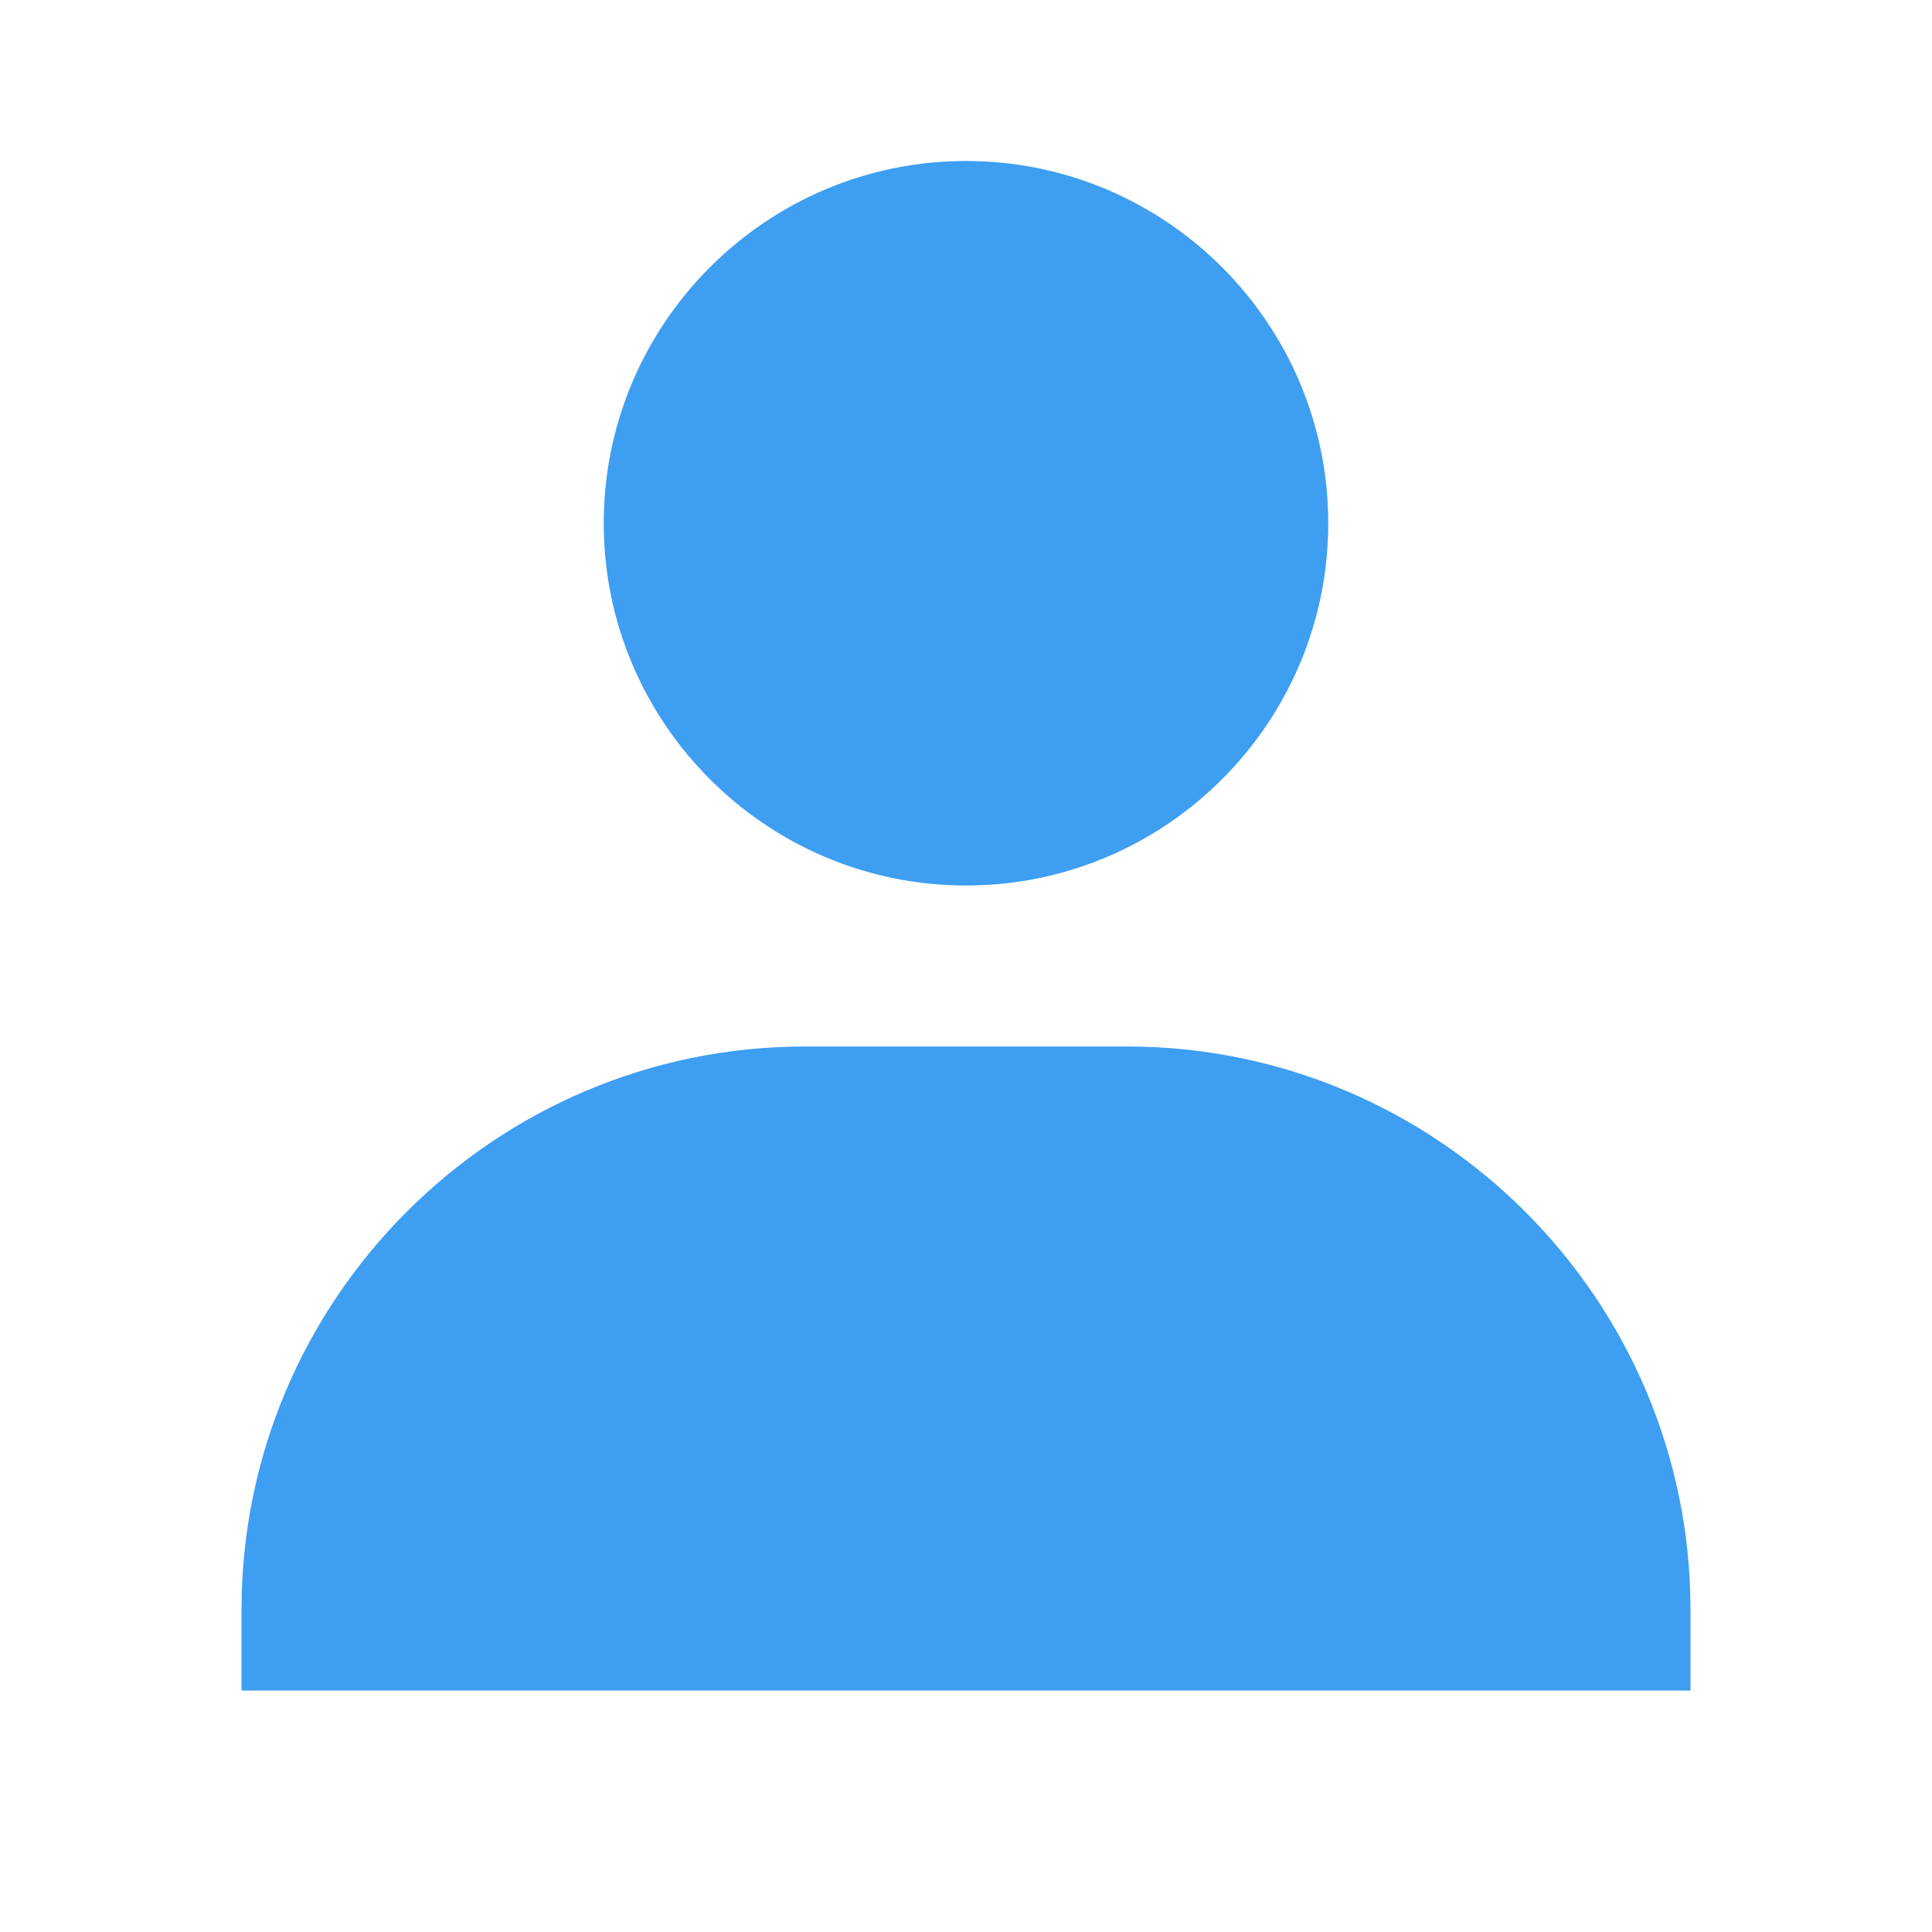
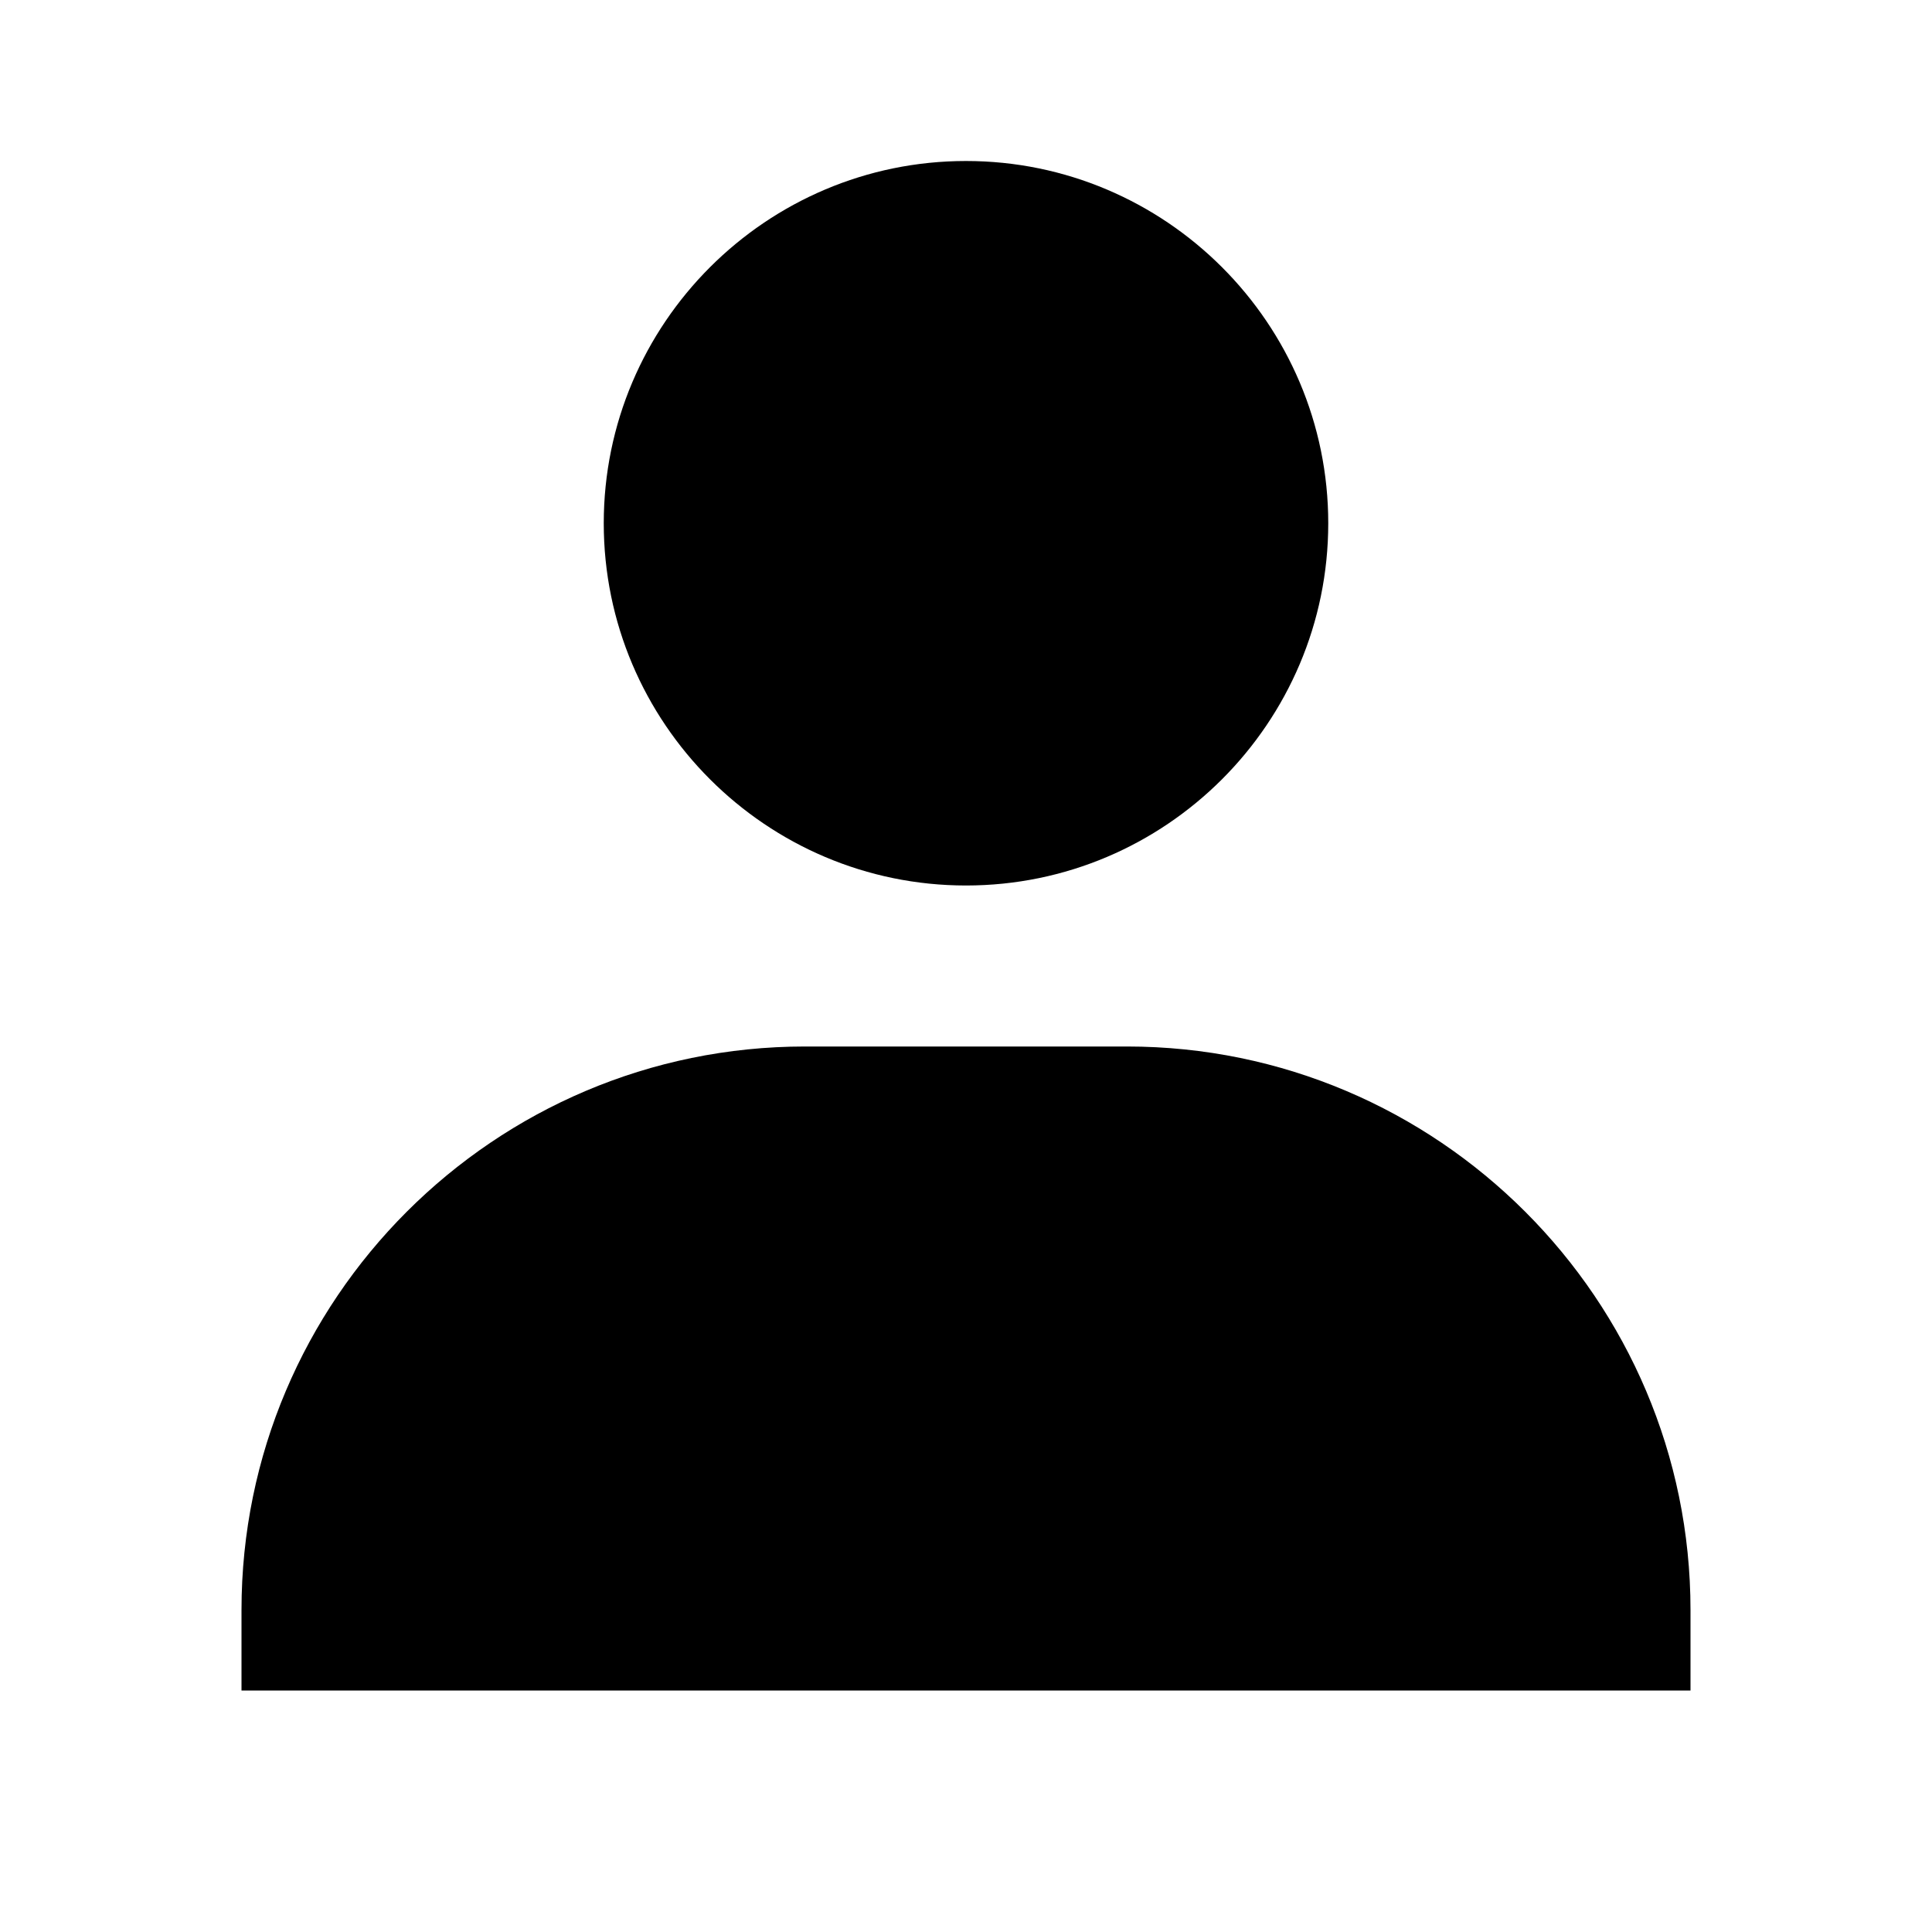
- <svg xmlns="http://www.w3.org/2000/svg" width="24" height="24" viewBox="0 0 24 24" fill="none">
-   <path d="M7.5 6.5C7.5 8.981 9.519 11 12 11C14.481 11 16.5 8.981 16.5 6.5C16.5 4.019 14.481 2 12 2C9.519 2 7.5 4.019 7.5 6.5ZM20 21H21V20C21 16.141 17.859 13 14 13H10C6.14 13 3 16.141 3 20V21H20Z" fill="#3D9EF2" />
+ <svg xmlns="http://www.w3.org/2000/svg" viewBox="0 0 24 24" fill="none">
+   <path d="M7.5 6.5C7.5 8.981 9.519 11 12 11C14.481 11 16.5 8.981 16.5 6.5C16.5 4.019 14.481 2 12 2C9.519 2 7.5 4.019 7.5 6.5ZM20 21H21V20C21 16.141 17.859 13 14 13H10C6.14 13 3 16.141 3 20V21H20Z" fill="currentColor" />
</svg>
